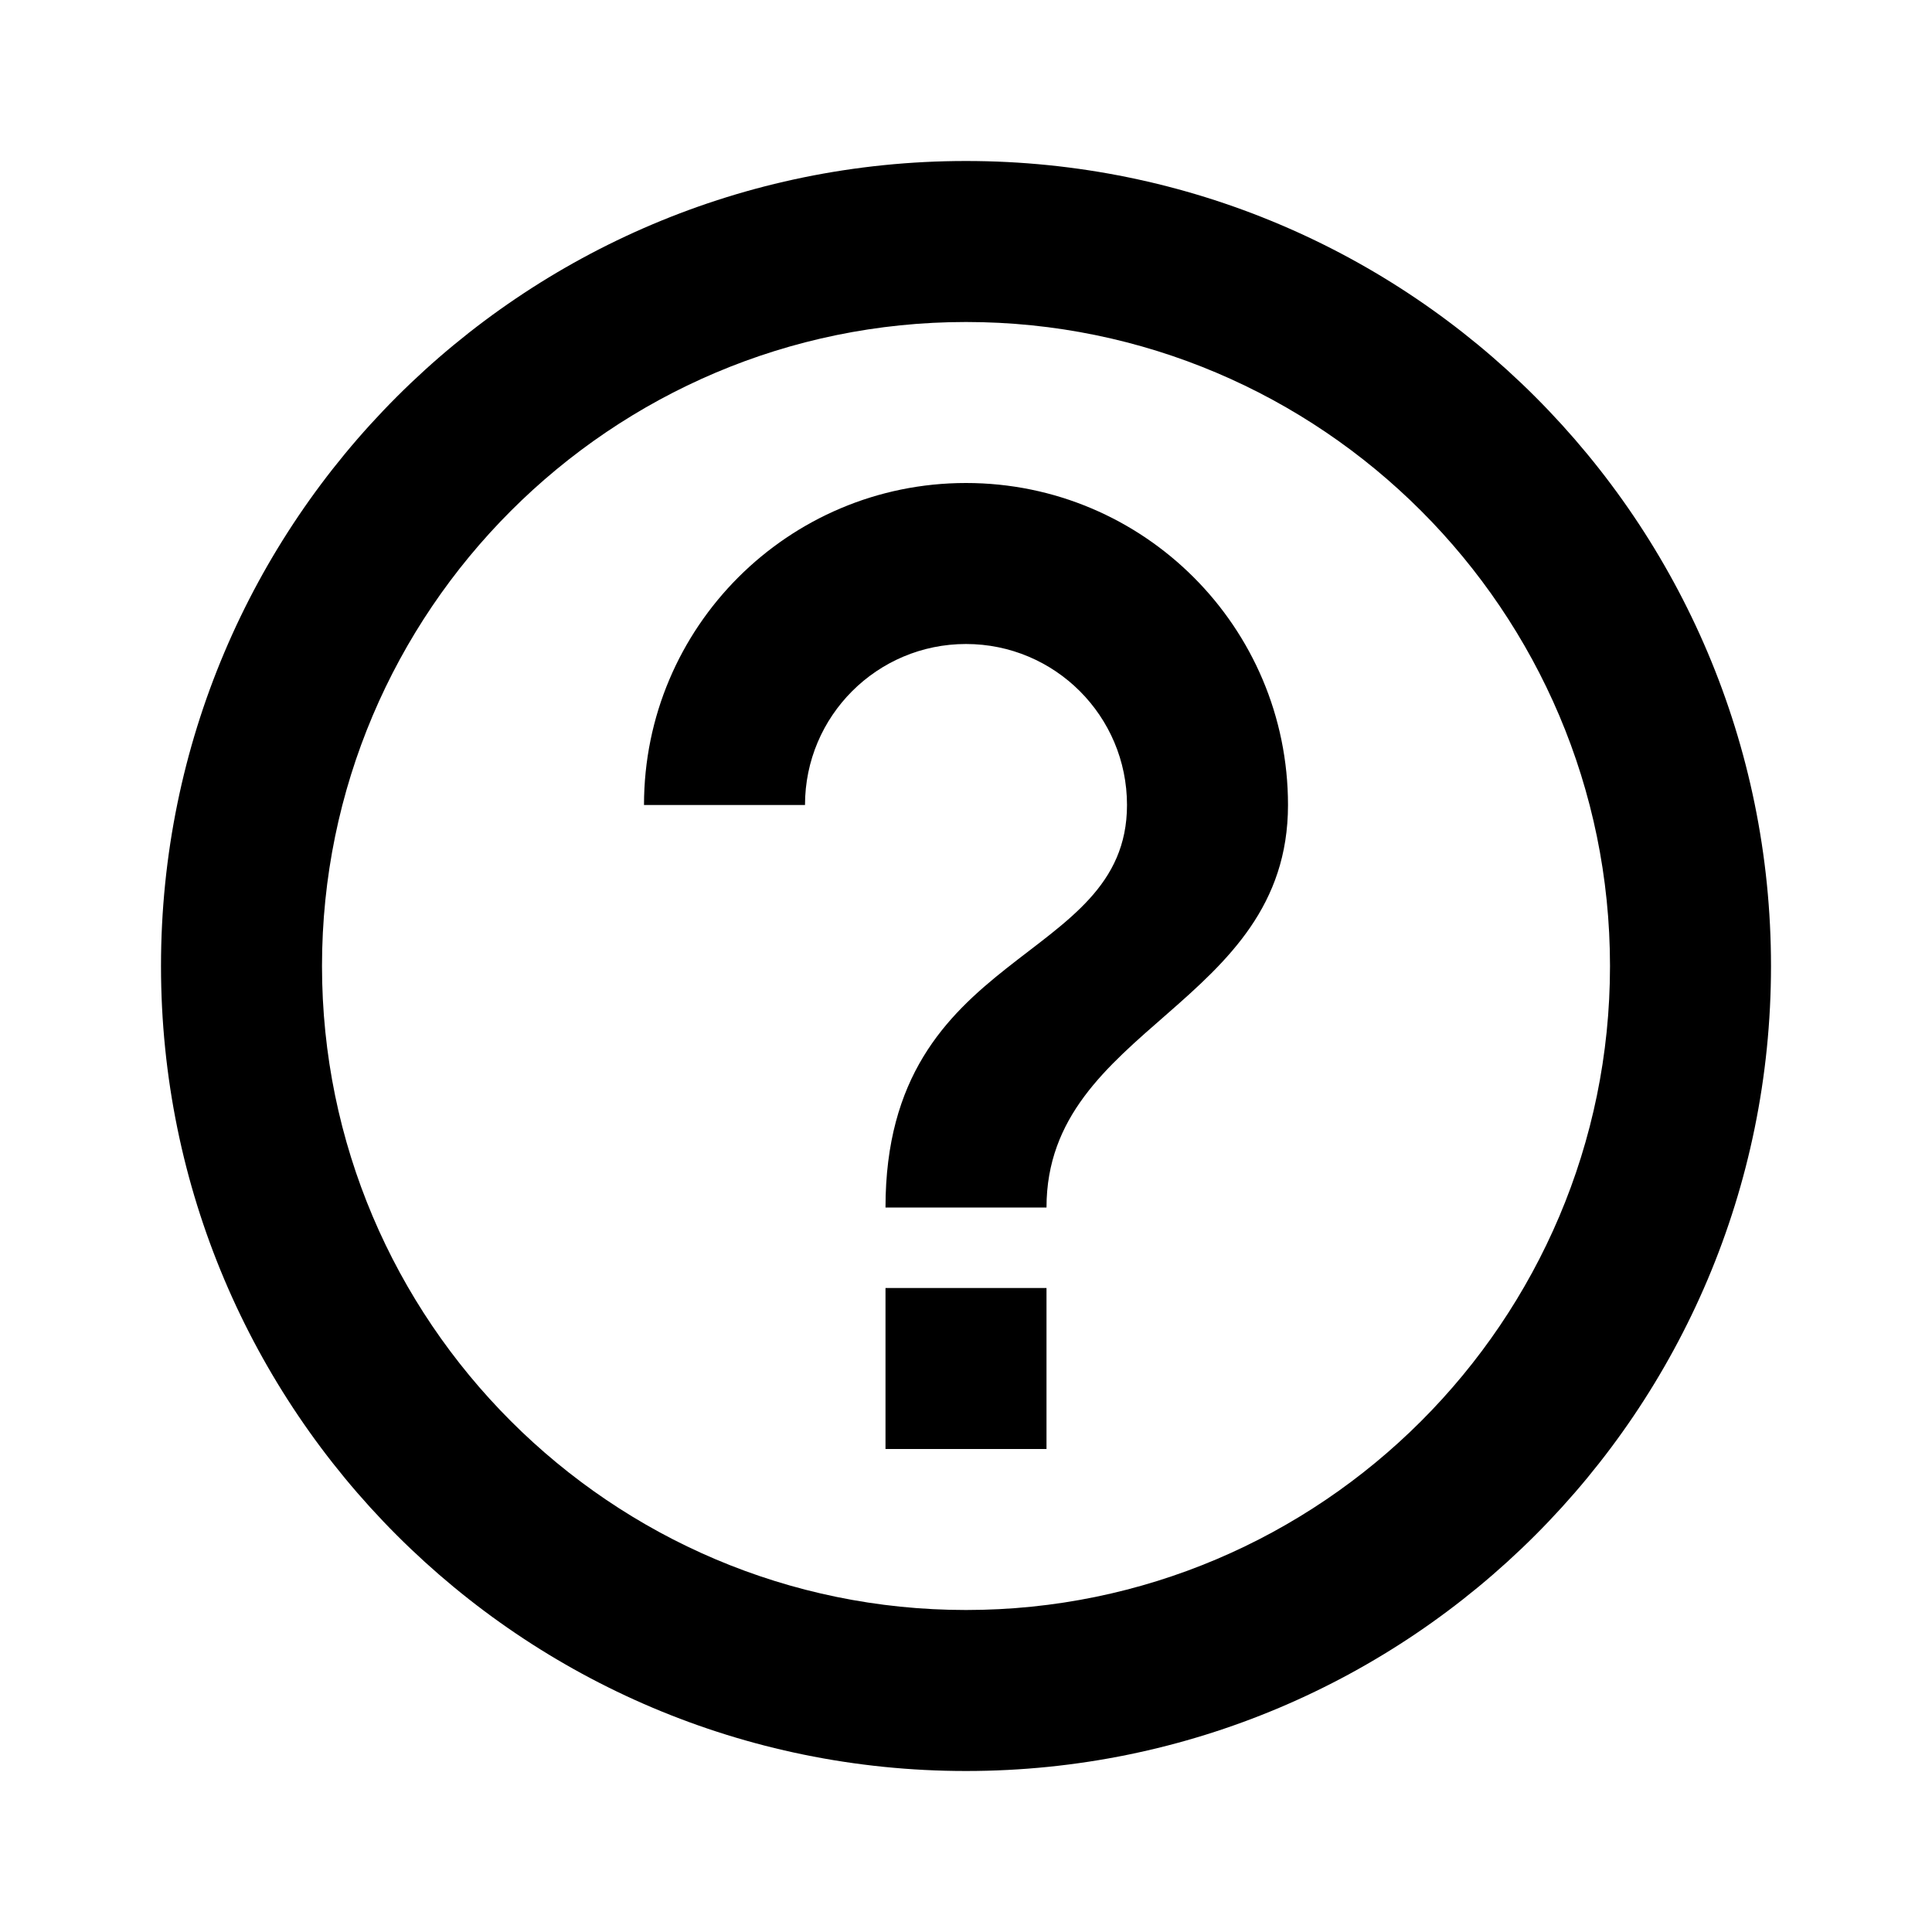
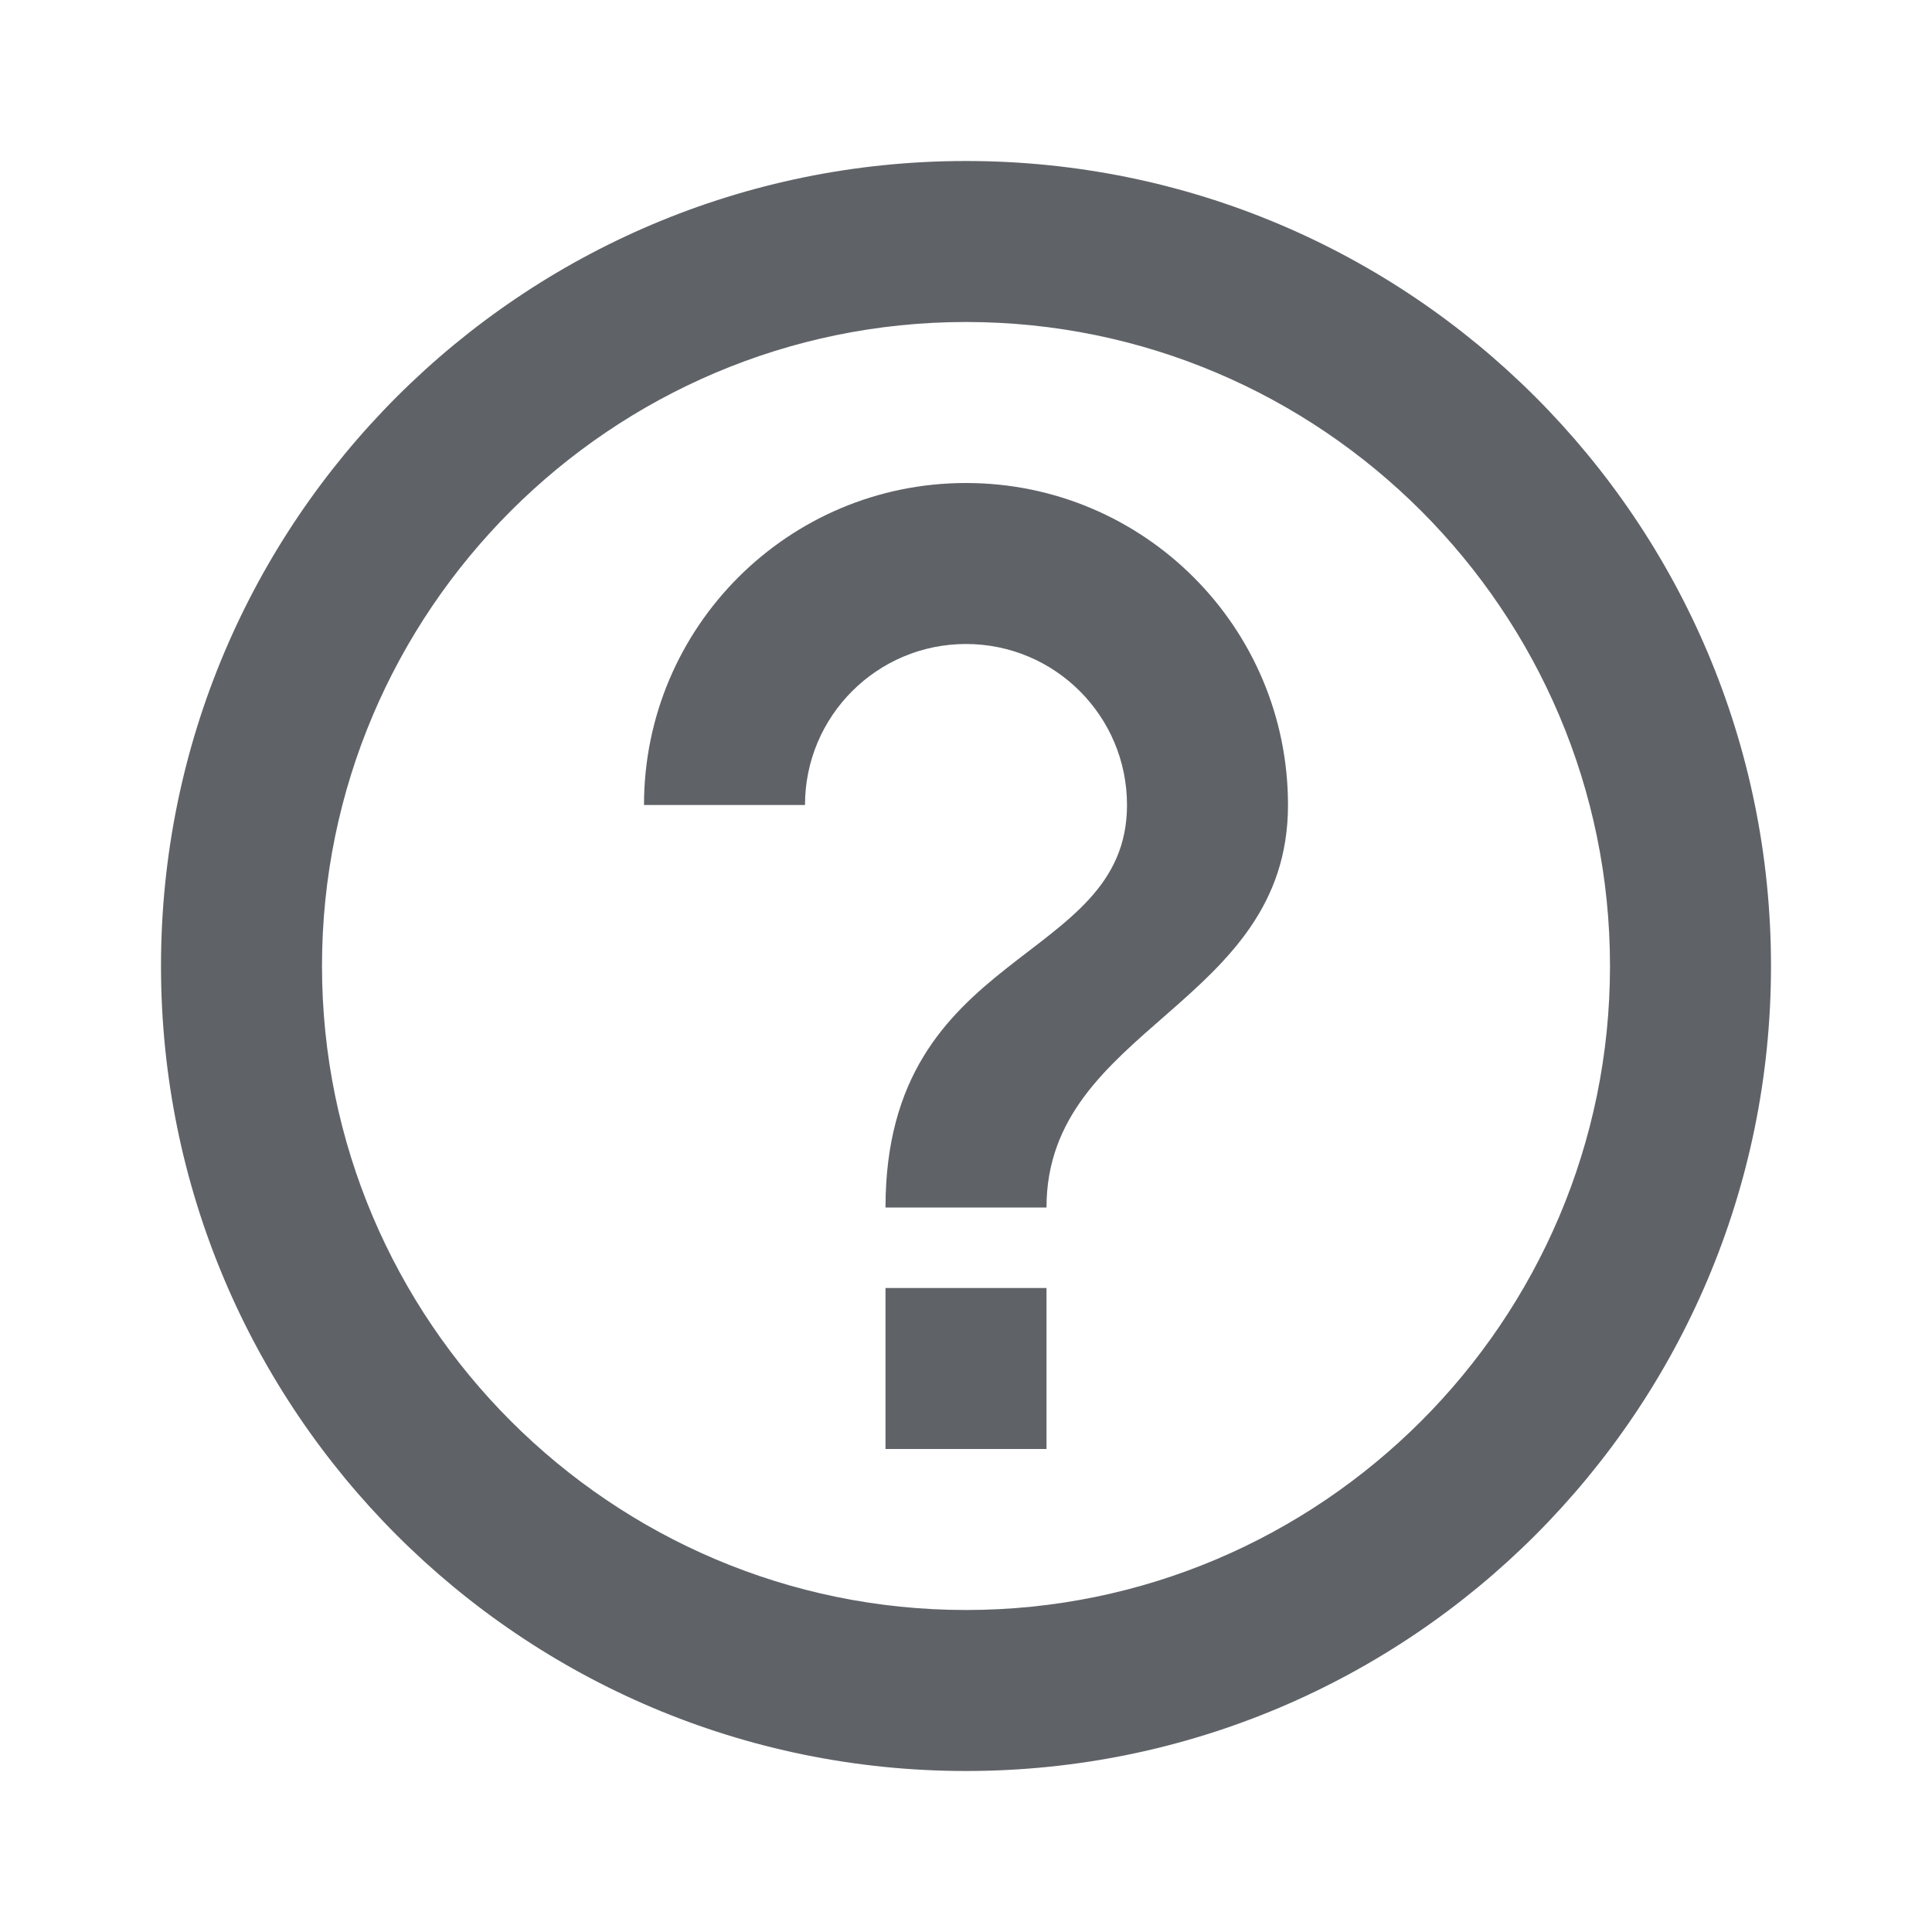
<svg xmlns="http://www.w3.org/2000/svg" version="1.1" width="24" height="24" viewBox="0 0 24 24">
-   <path fill="#000000" d="M11,18H13V16H11V18M12,2A10,10 0 0,0 2,12A10,10 0 0,0 12,22A10,10 0 0,0 22,12A10,10 0 0,0 12,2M12,20C7.59,20 4,16.41 4,12C4,7.59 7.59,4 12,4C16.41,4 20,7.59 20,12C20,16.41 16.41,20 12,20M12,6A4,4 0 0,0 8,10H10A2,2 0 0,1 12,8A2,2 0 0,1 14,10C14,12 11,11.75 11,15H13C13,12.75 16,12.5 16,10A4,4 0 0,0 12,6Z" />
+   <path fill="#5f6368" d="M11,18H13V16H11V18M12,2A10,10 0 0,0 2,12A10,10 0 0,0 12,22A10,10 0 0,0 22,12A10,10 0 0,0 12,2M12,20C7.59,20 4,16.41 4,12C4,7.59 7.59,4 12,4C16.41,4 20,7.59 20,12C20,16.41 16.41,20 12,20M12,6A4,4 0 0,0 8,10H10A2,2 0 0,1 12,8A2,2 0 0,1 14,10C14,12 11,11.75 11,15H13C13,12.75 16,12.5 16,10A4,4 0 0,0 12,6Z" />
</svg>
